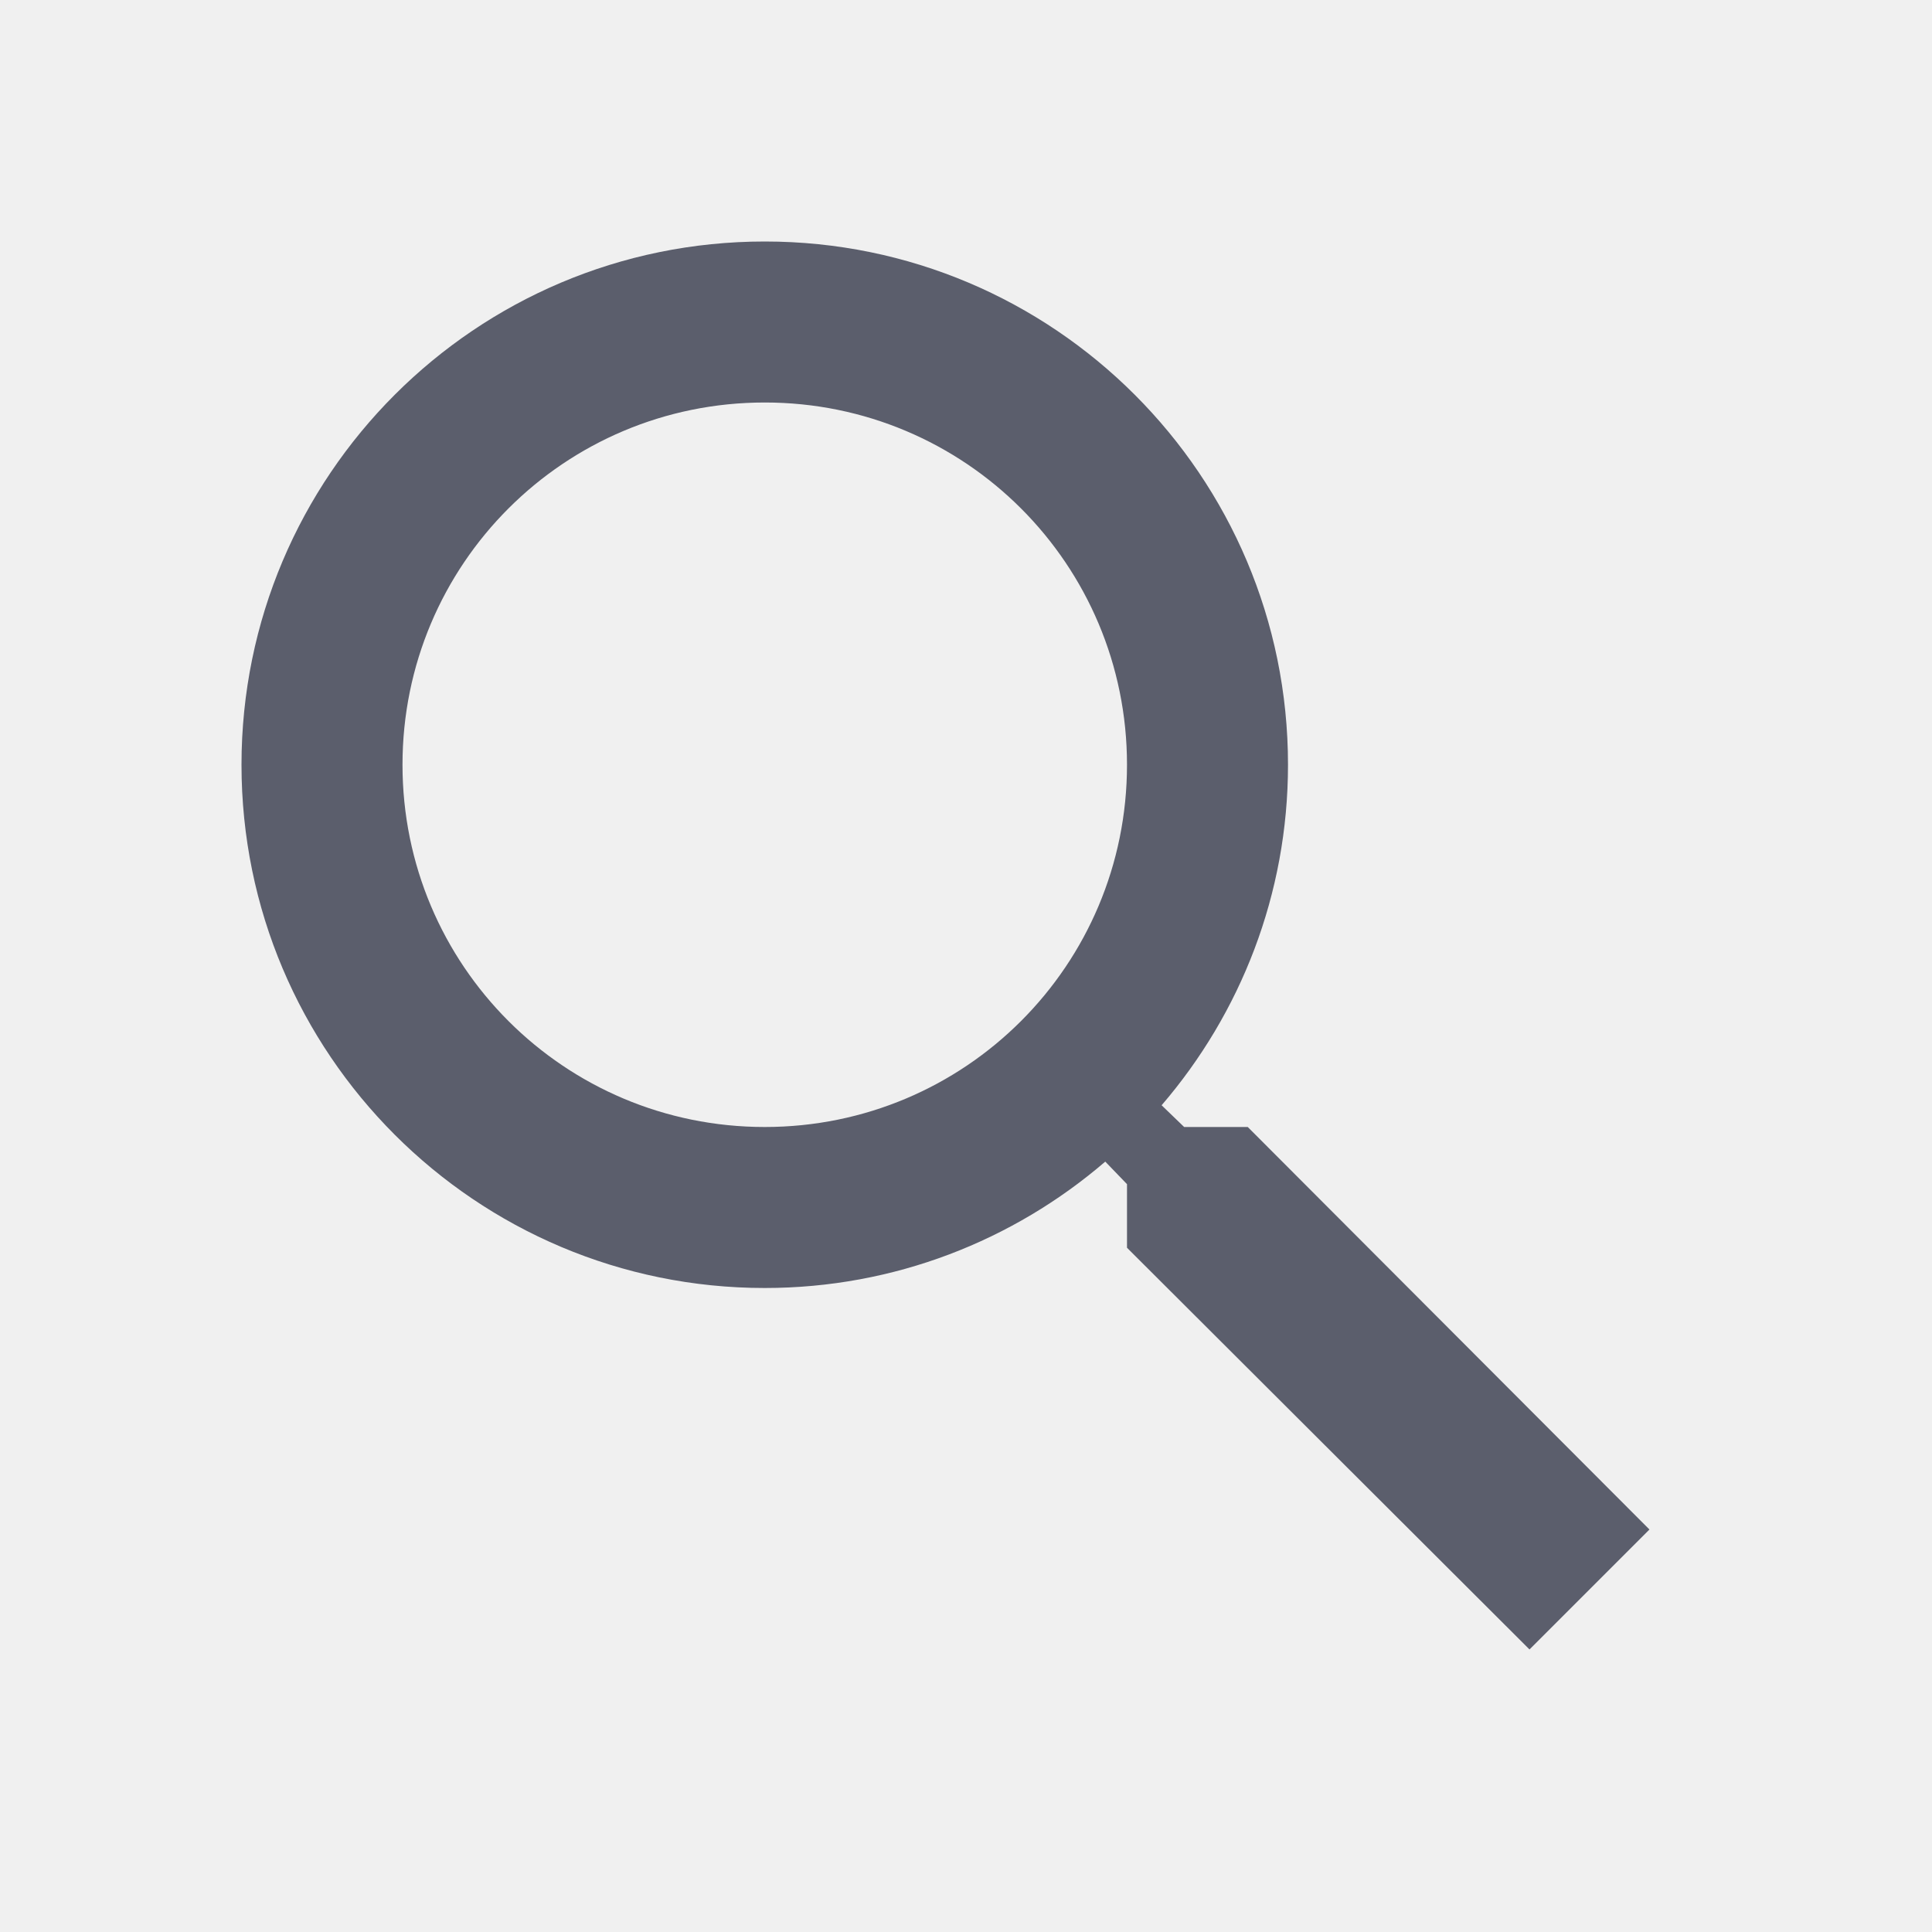
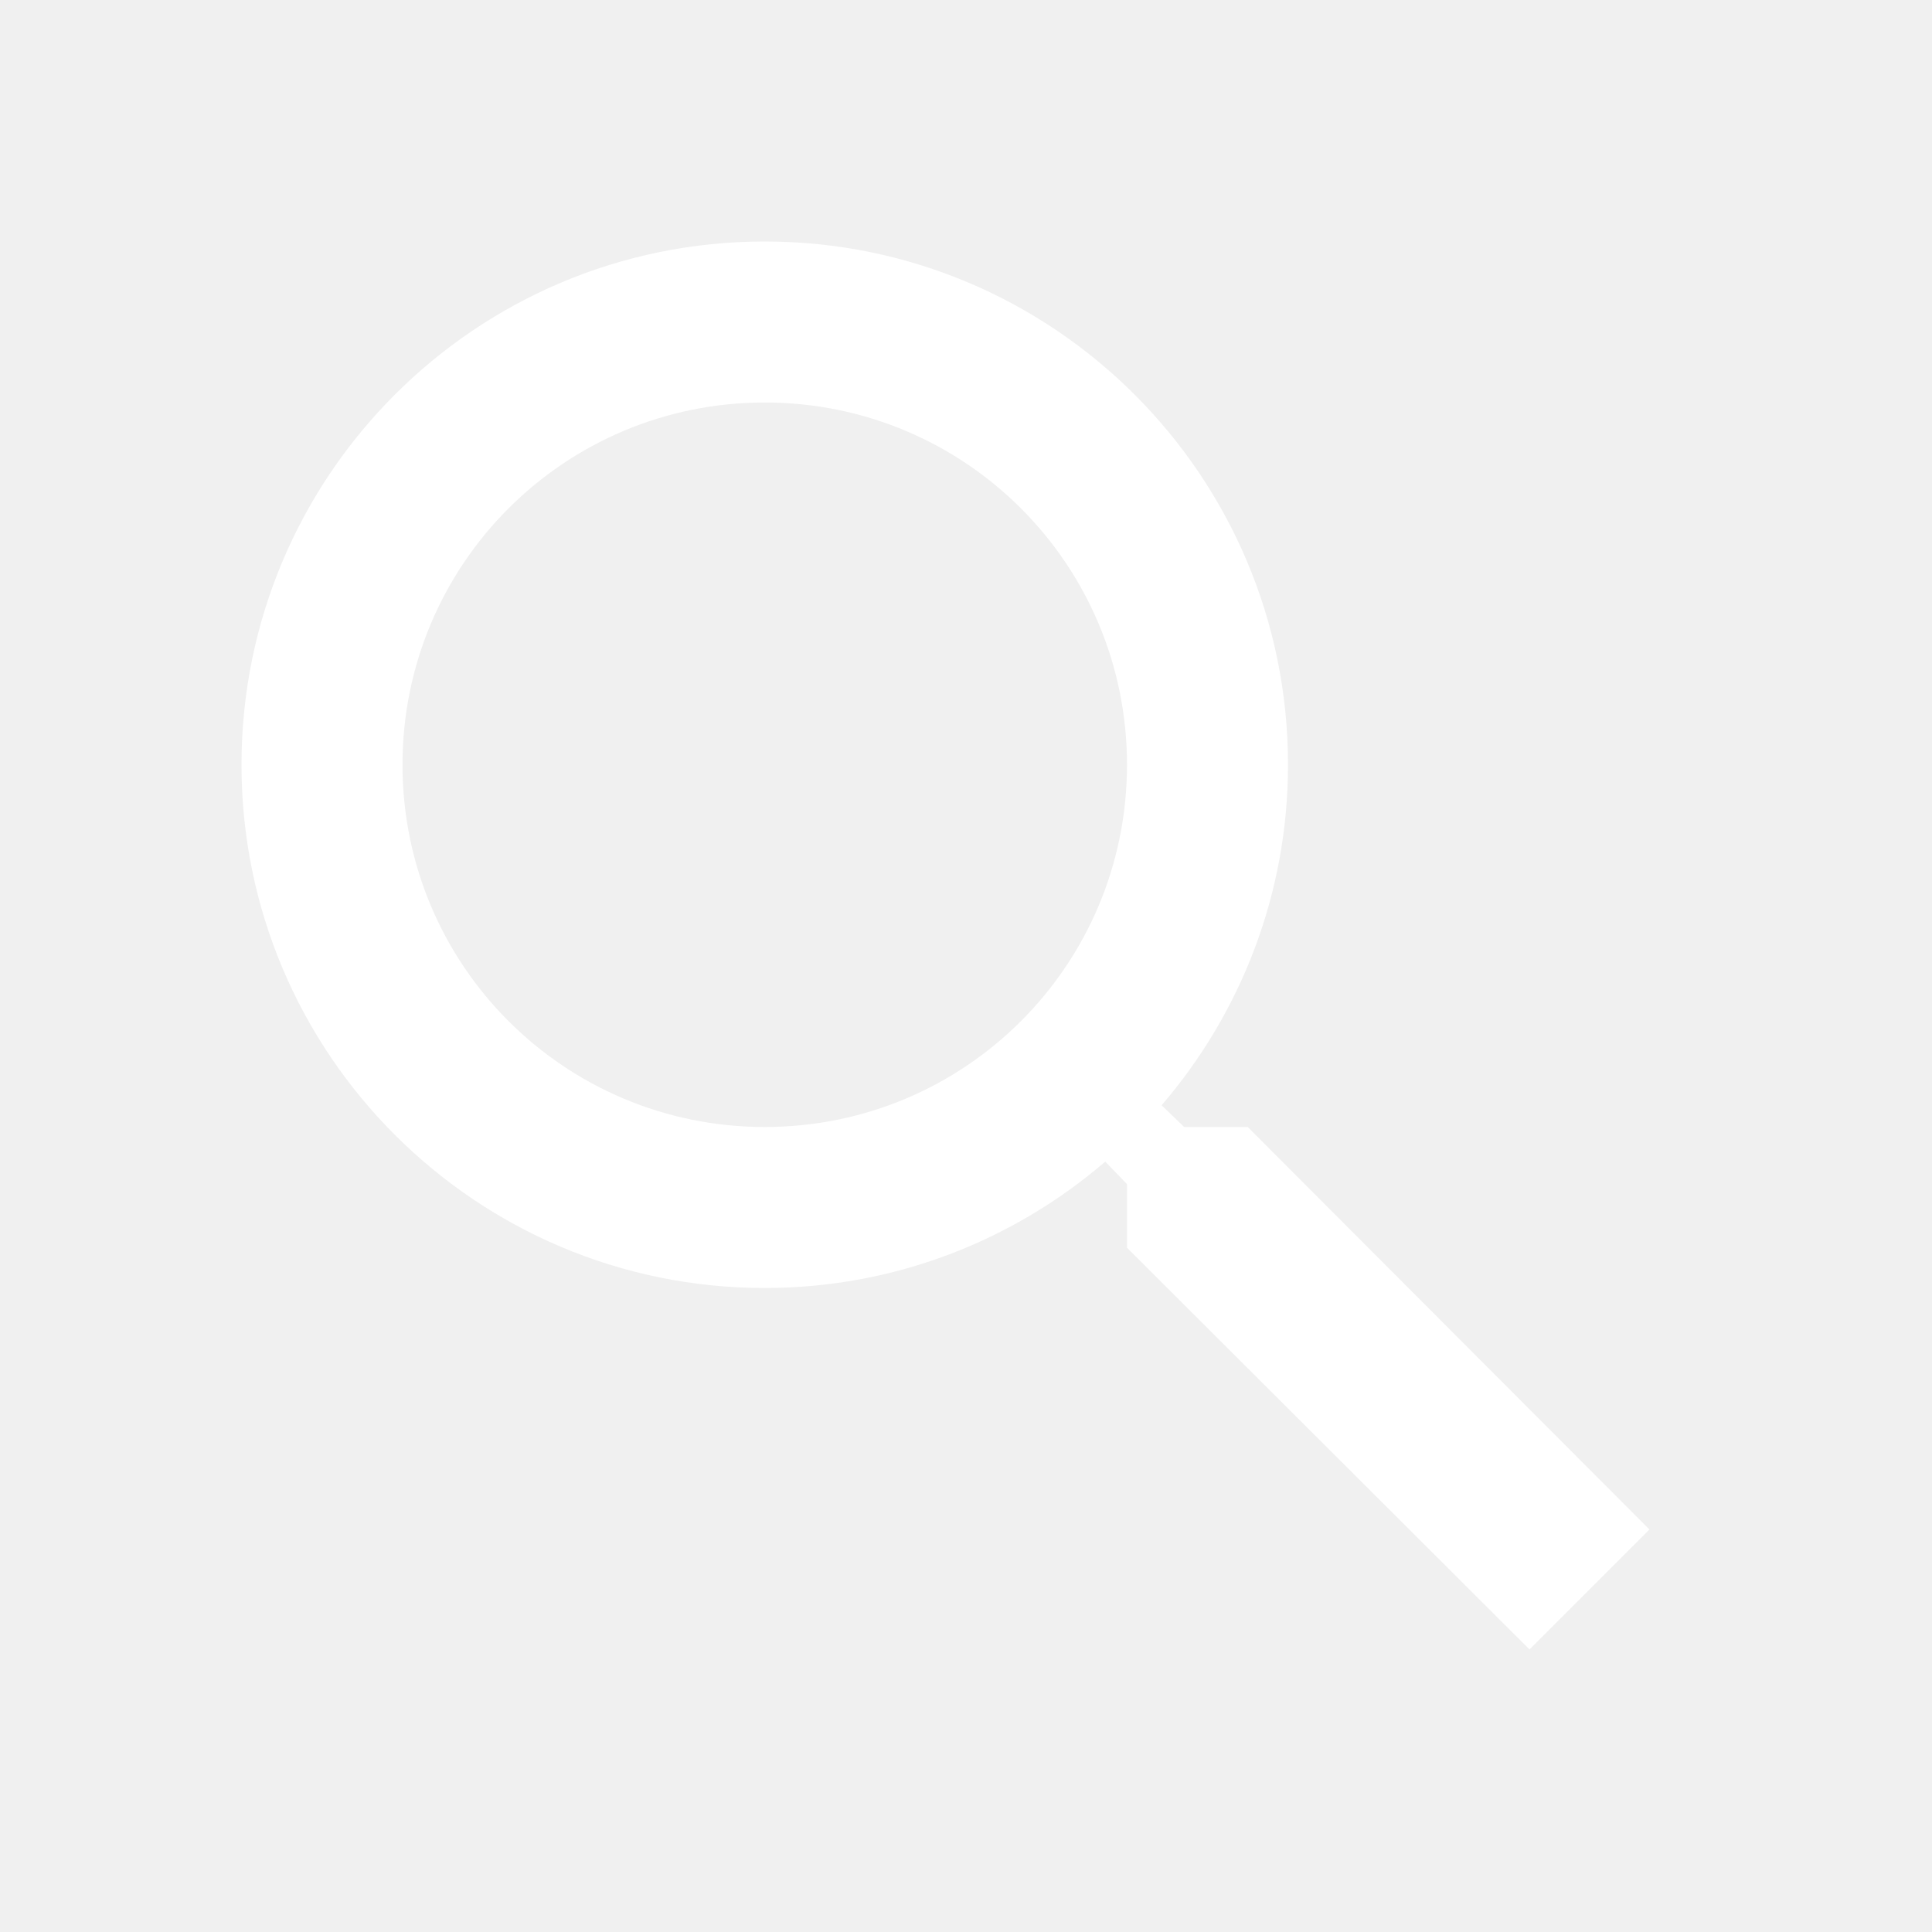
<svg xmlns="http://www.w3.org/2000/svg" width="24" height="24" viewBox="0 0 24 24" fill="none">
-   <path d="M15.5 14H14.71L14.43 13.73C15.41 12.59 16 11.11 16 9.5C16 5.91 13.09 3 9.5 3C5.91 3 3 5.91 3 9.5C3 13.09 5.91 16 9.5 16C11.11 16 12.59 15.41 13.73 14.43L14 14.71V15.5L19 20.49L20.49 19L15.5 14ZM9.5 14C7.01 14 5 11.99 5 9.5C5 7.01 7.01 5 9.5 5C11.99 5 14 7.01 14 9.5C14 11.99 11.99 14 9.5 14Z" fill="#5B5E6C" />
+   <path d="M15.5 14H14.71L14.43 13.73C15.41 12.59 16 11.11 16 9.5C16 5.91 13.09 3 9.5 3C5.91 3 3 5.91 3 9.5C3 13.09 5.91 16 9.5 16C11.11 16 12.59 15.41 13.73 14.43L14 14.71V15.5L19 20.49L20.49 19L15.5 14ZM9.5 14C7.01 14 5 11.99 5 9.5C5 7.01 7.01 5 9.5 5C11.99 5 14 7.01 14 9.5C14 11.99 11.99 14 9.5 14Z" fill="white" />
</svg>
